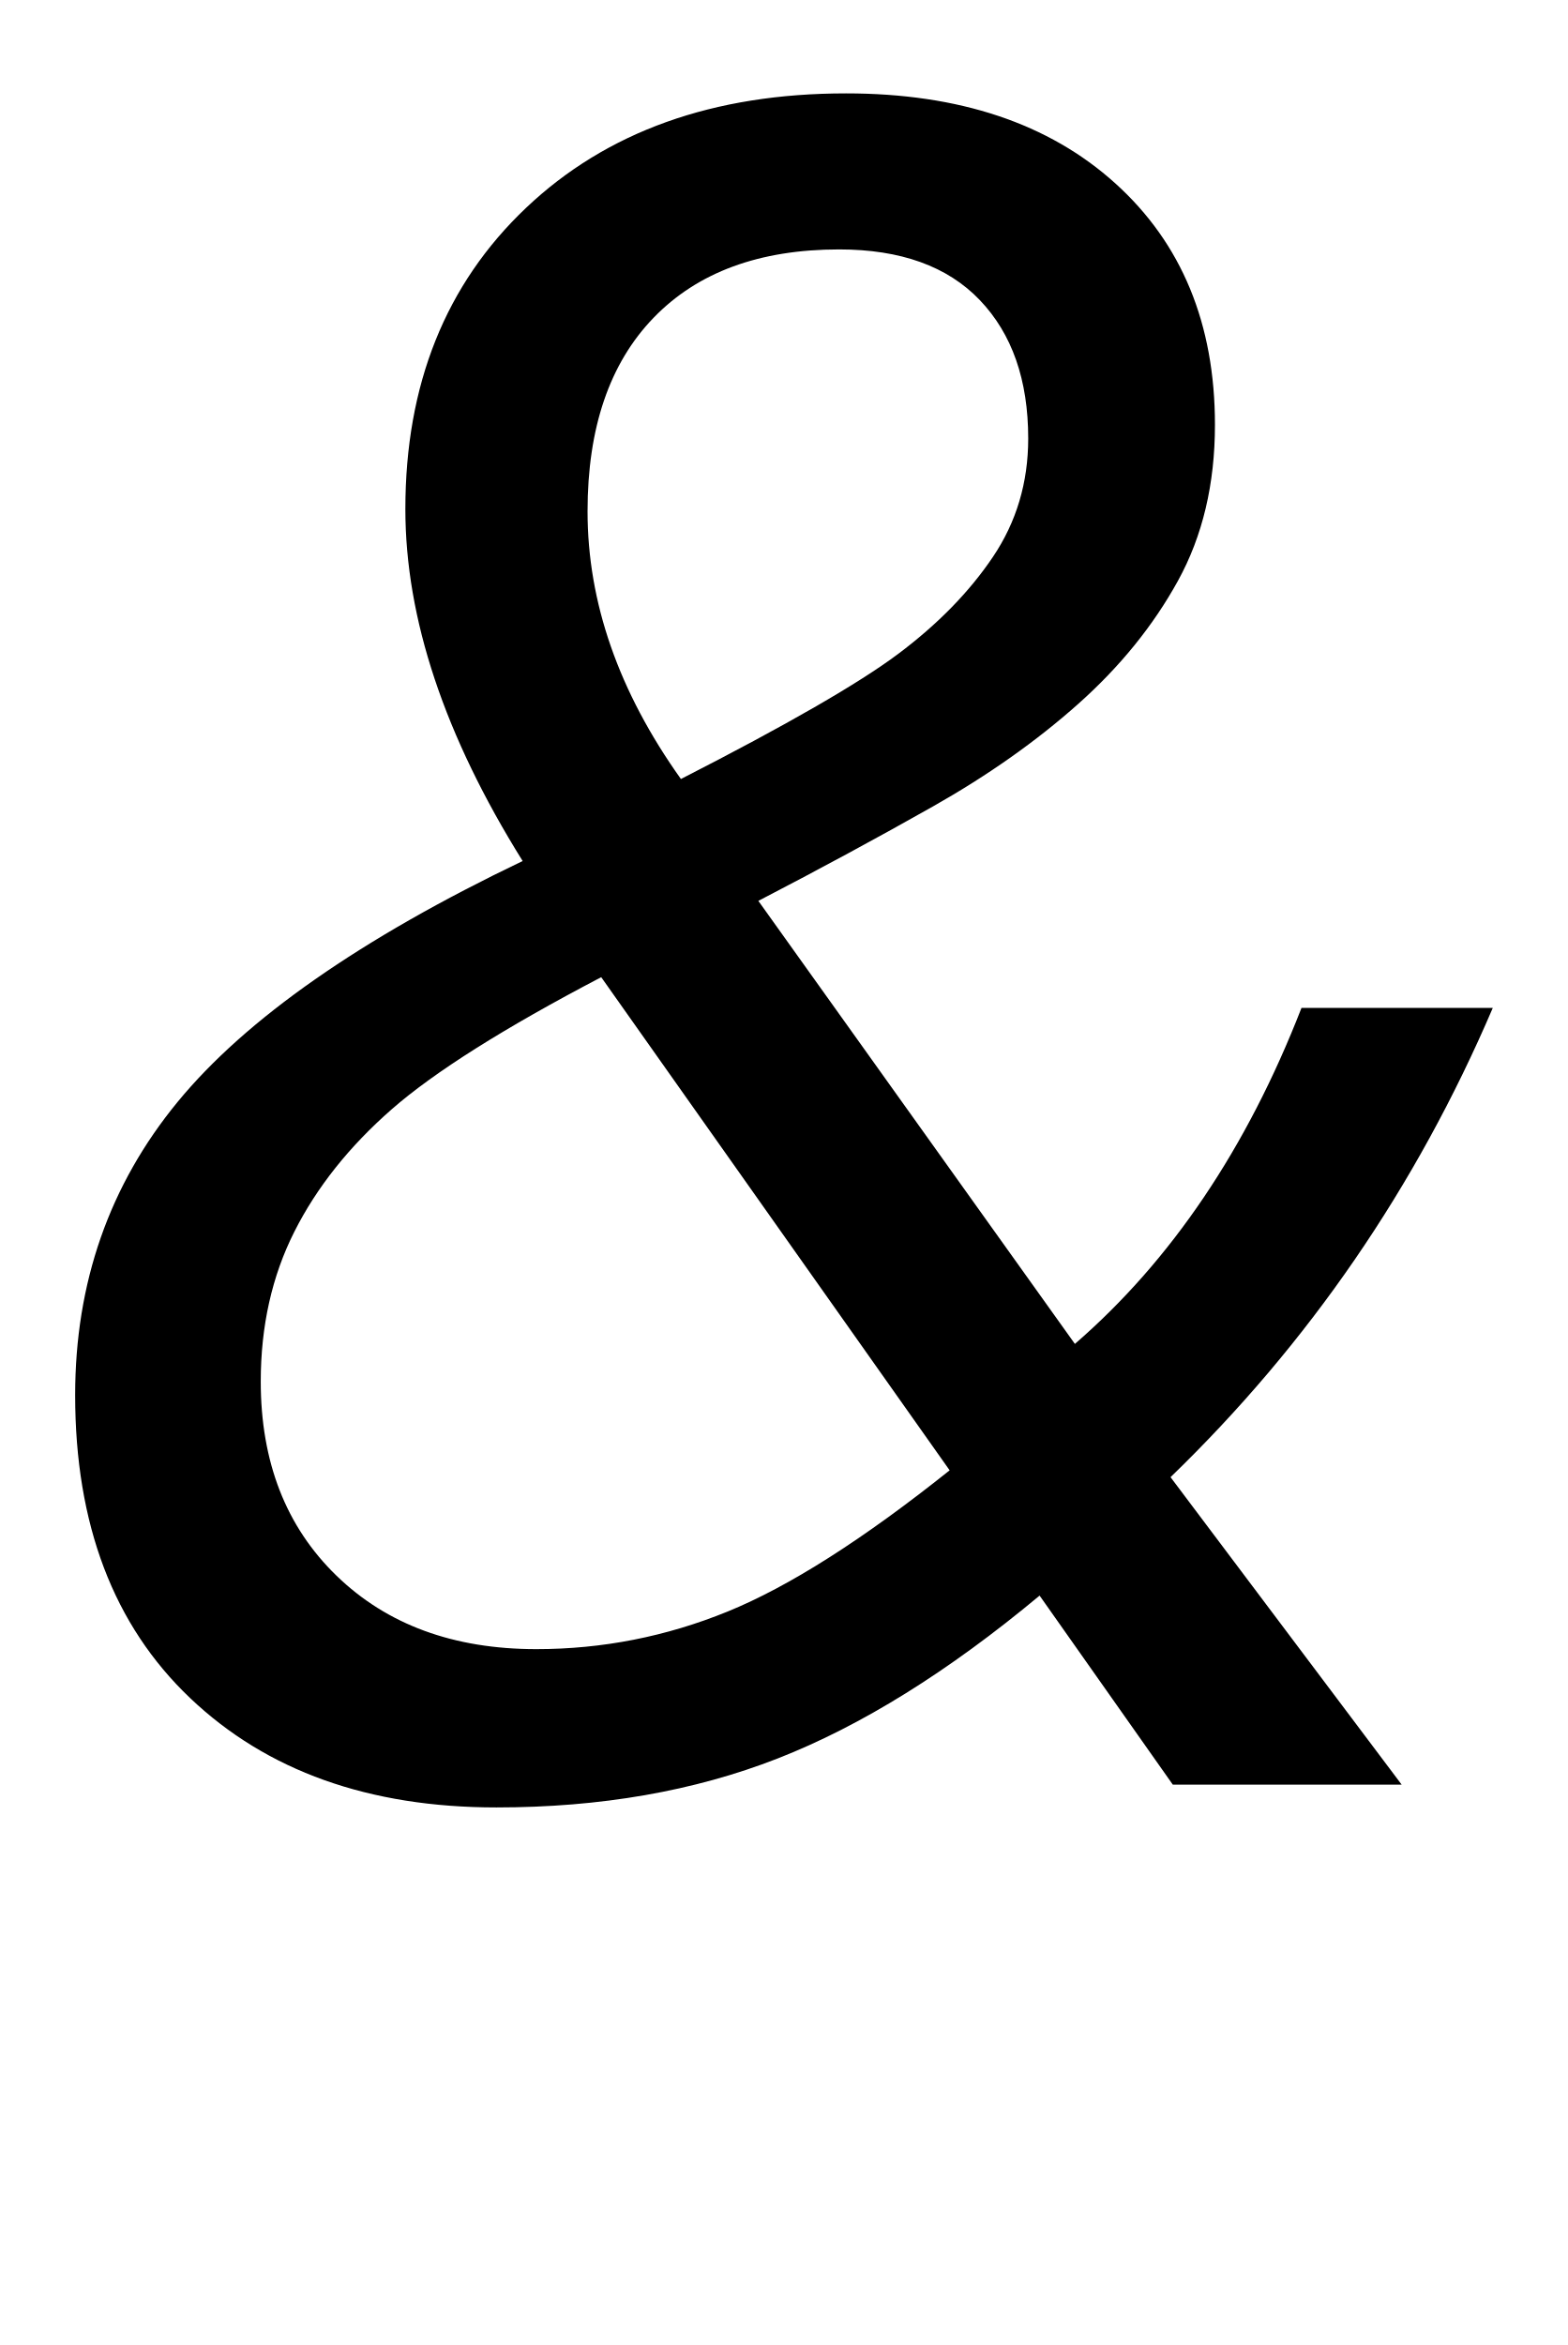
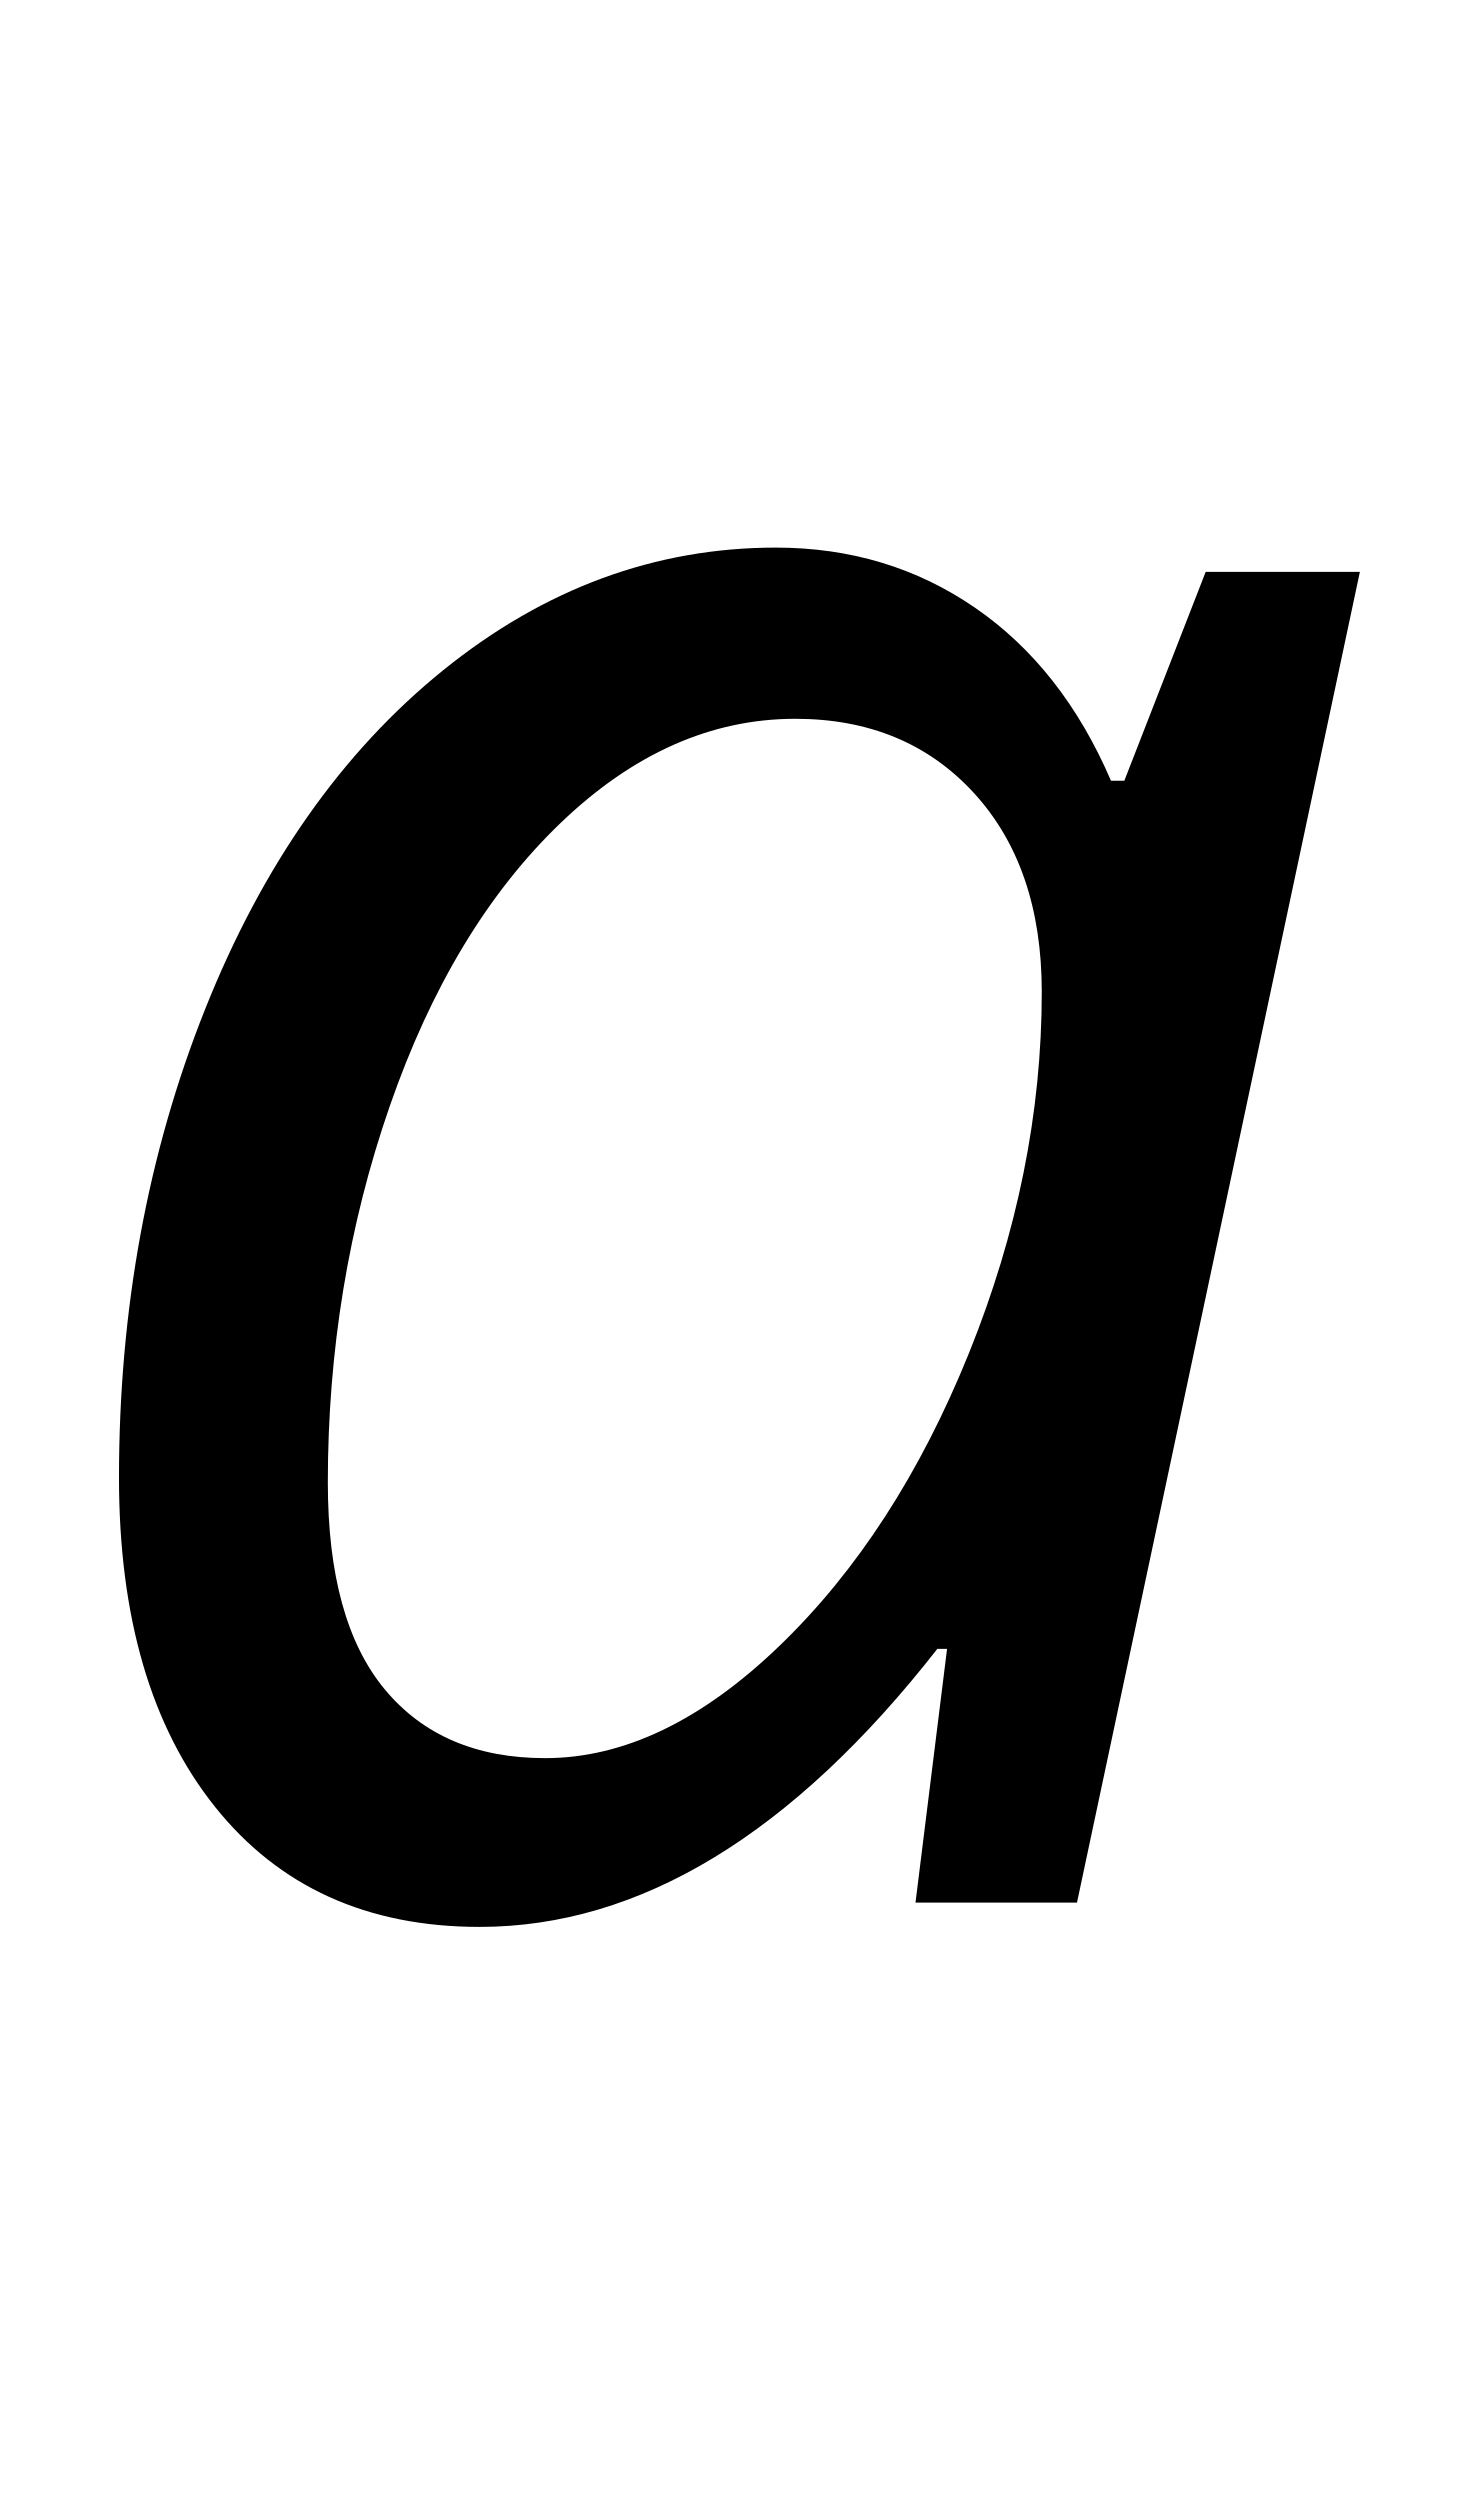
- <svg xmlns="http://www.w3.org/2000/svg" height="2059" width="1377">
+ <svg xmlns="http://www.w3.org/2000/svg" height="2059" width="1218">
  <style>
path { fill: black; fill-rule: nonzero; }
</style>
  <g transform="translate(0, 1567) scale(1, -1)">
-     <path d="M737,1348 q-105,0,-163,-60 q-58,-60,-58,-170 q0,-120,82,-235 q139,71,191,110 q52,39,83,85 q31,46,31,104 q0,77,-42.5,121.5 q-42.5,44.5,-123.5,44.5 z M471,119 q87,0,168,33 q81,33,195,124 l-306,433 q-128,-67,-184,-116 q-56,-49,-85.5,-107.5 q-29.5,-58.5,-29.5,-131.5 q0,-106,66.5,-170.5 q66.5,-64.5,175.5,-64.5 z M66,342 q0,148,90,257.5 q90,109.5,303,211.5 q-103,165,-103,309 q0,164,106,264.5 q106,100.5,281,100.5 q149,0,236.5,-79 q87.5,-79,87.5,-212 q0,-78,-32.5,-137 q-32.5,-59,-87.5,-108 q-55,-49,-127.5,-90 q-72.5,-41,-153.5,-83 l278,-389 q127,110,199,295 l168,0 q-101,-236,-283,-412 l203,-270 l-201,0 l-117,166 q-120,-100,-230,-143 q-110,-43,-247,-43 q-168,0,-269,96 q-101,96,-101,266 z" />
+     <path d="M639,1116 q92,0,164,-49.5 q72,-49.5,112,-142.5 l11,0 l67,172 l127,0 l-233,-1096 l-133,0 l26,209 l-8,0 q-179,-229,-377,-229 q-139,0,-218,99 q-79,99,-79,271 q0,208,71,386 q71,178,196,279 q125,101,274,101 z M449,119 q97,0,193,92.5 q96,92.5,156,241 q60,148.5,60,297.5 q0,103,-56,164 q-56,61,-147,61 q-104,0,-193.5,-86 q-89.5,-86,-140.5,-233 q-51,-147,-51,-310 q0,-114,47,-170.5 q47,-56.5,132,-56.5 z" />
  </g>
</svg>
